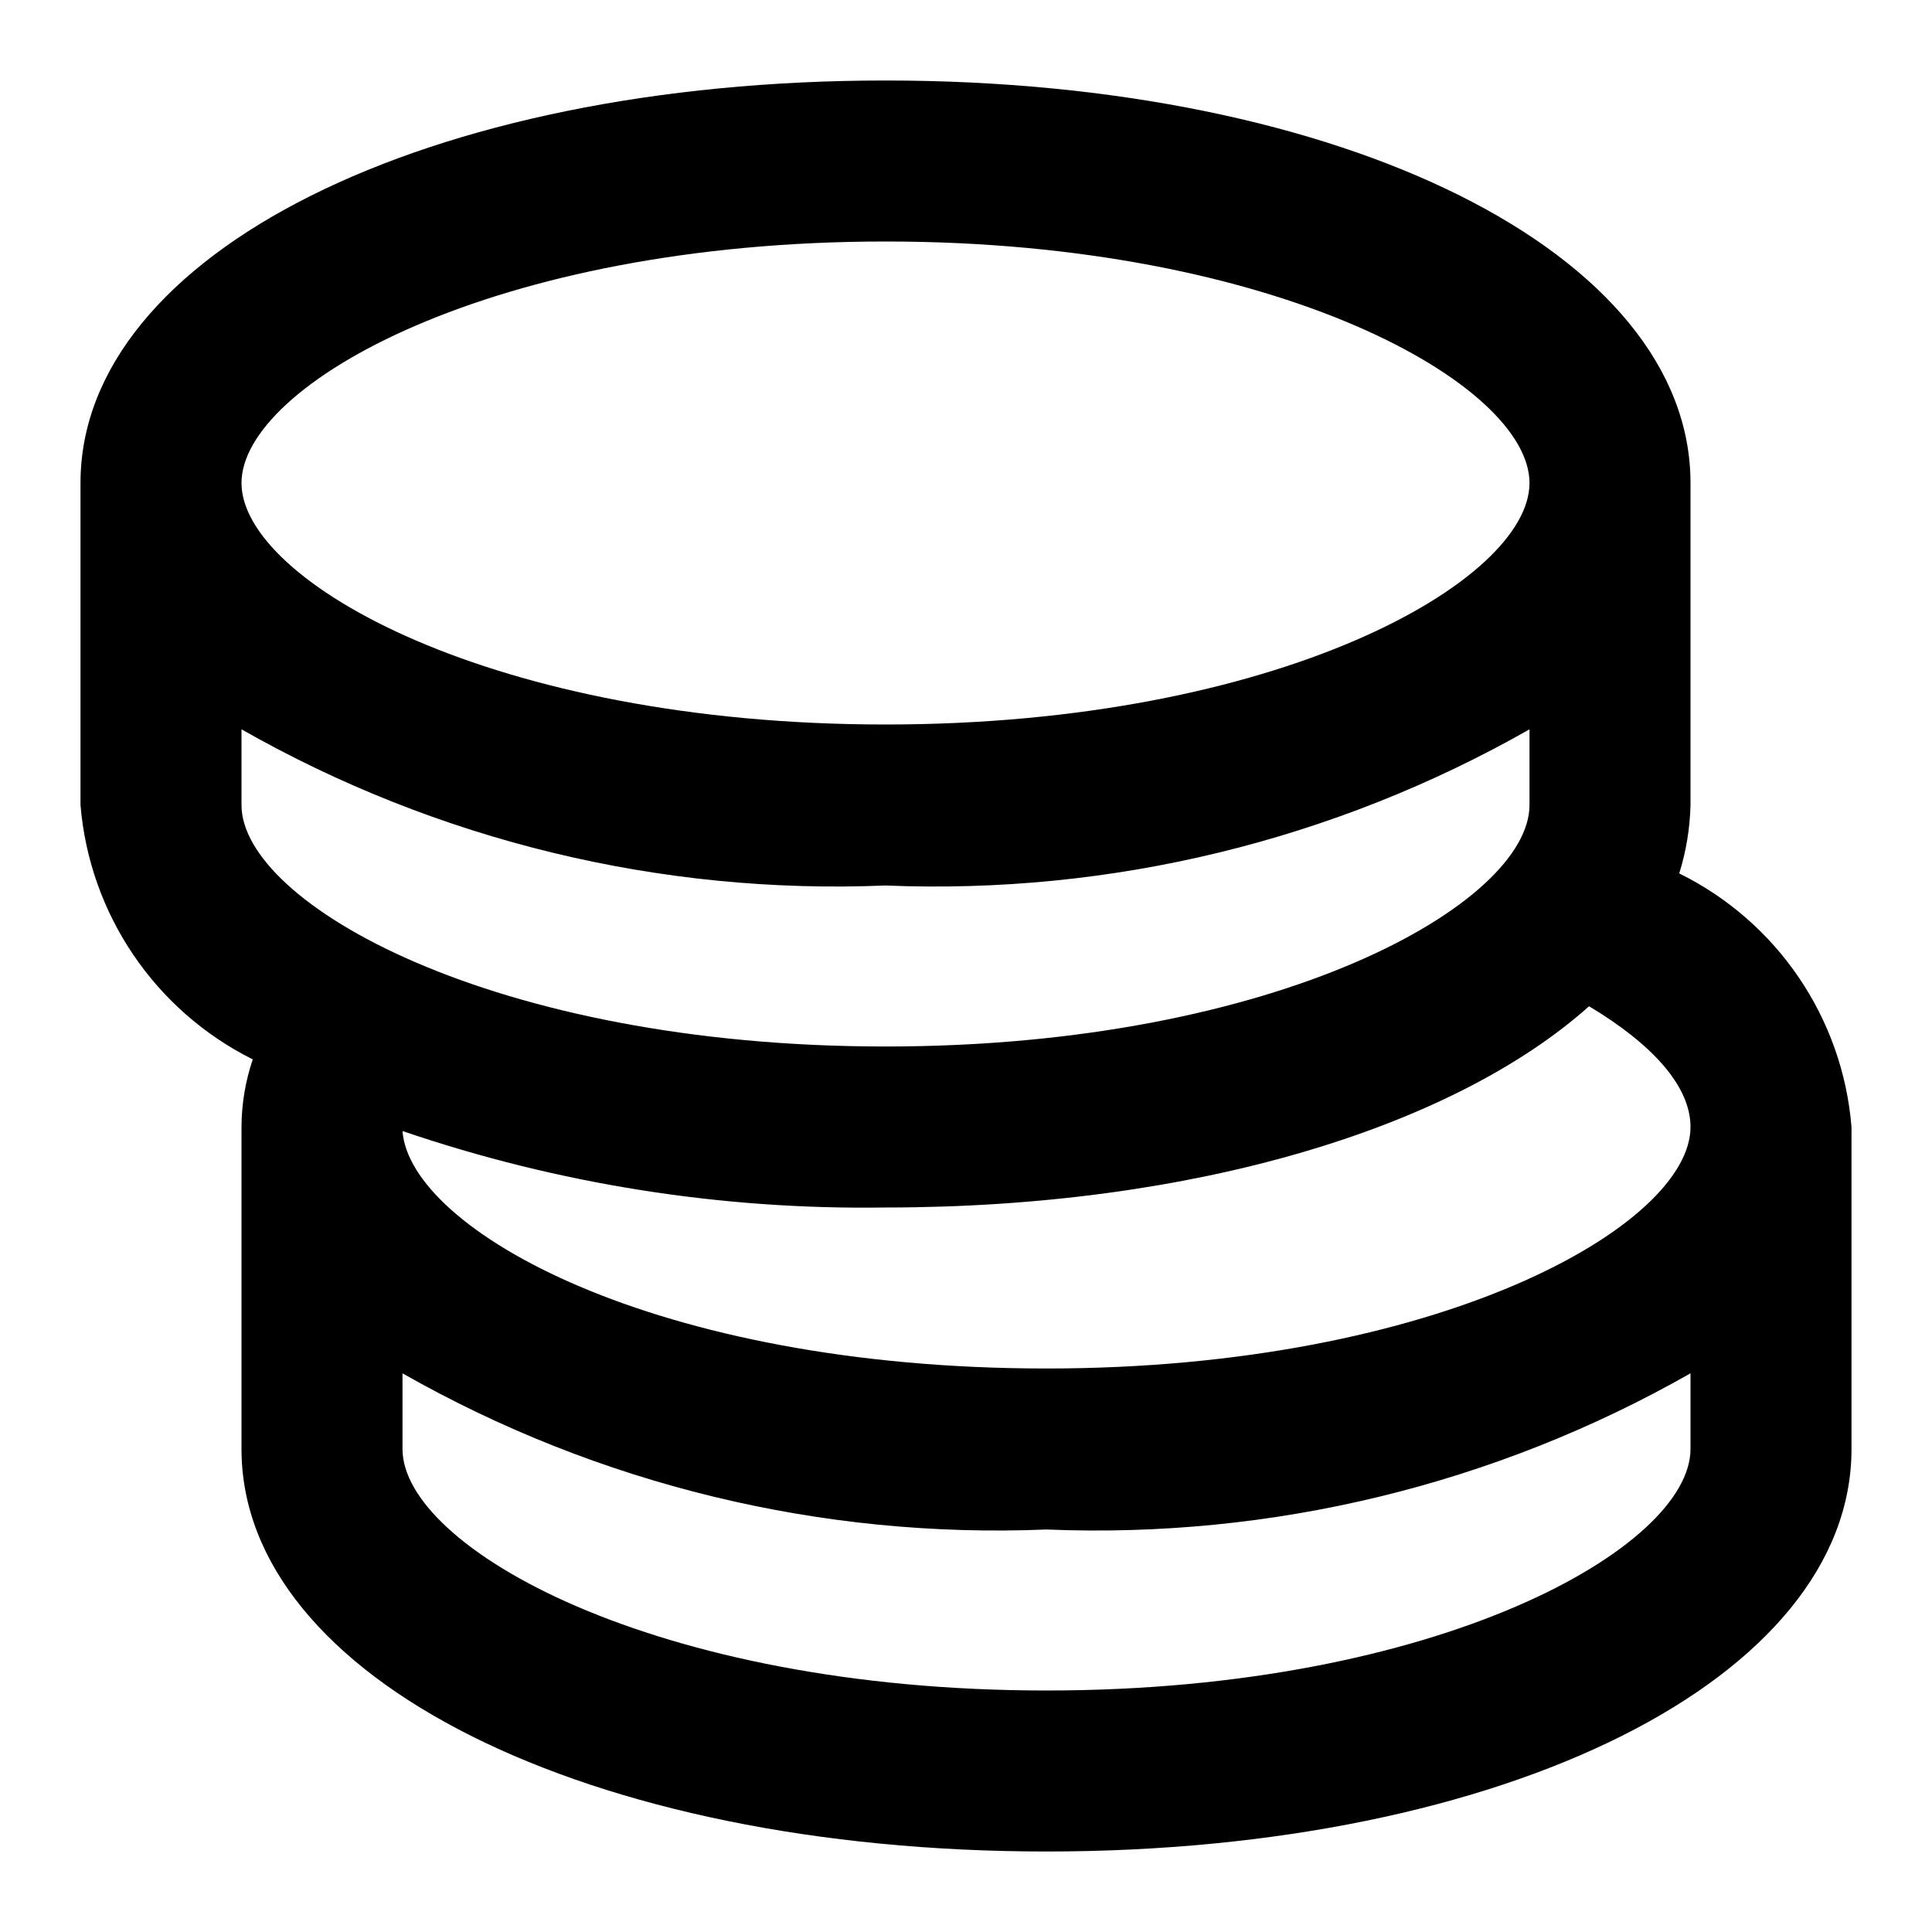
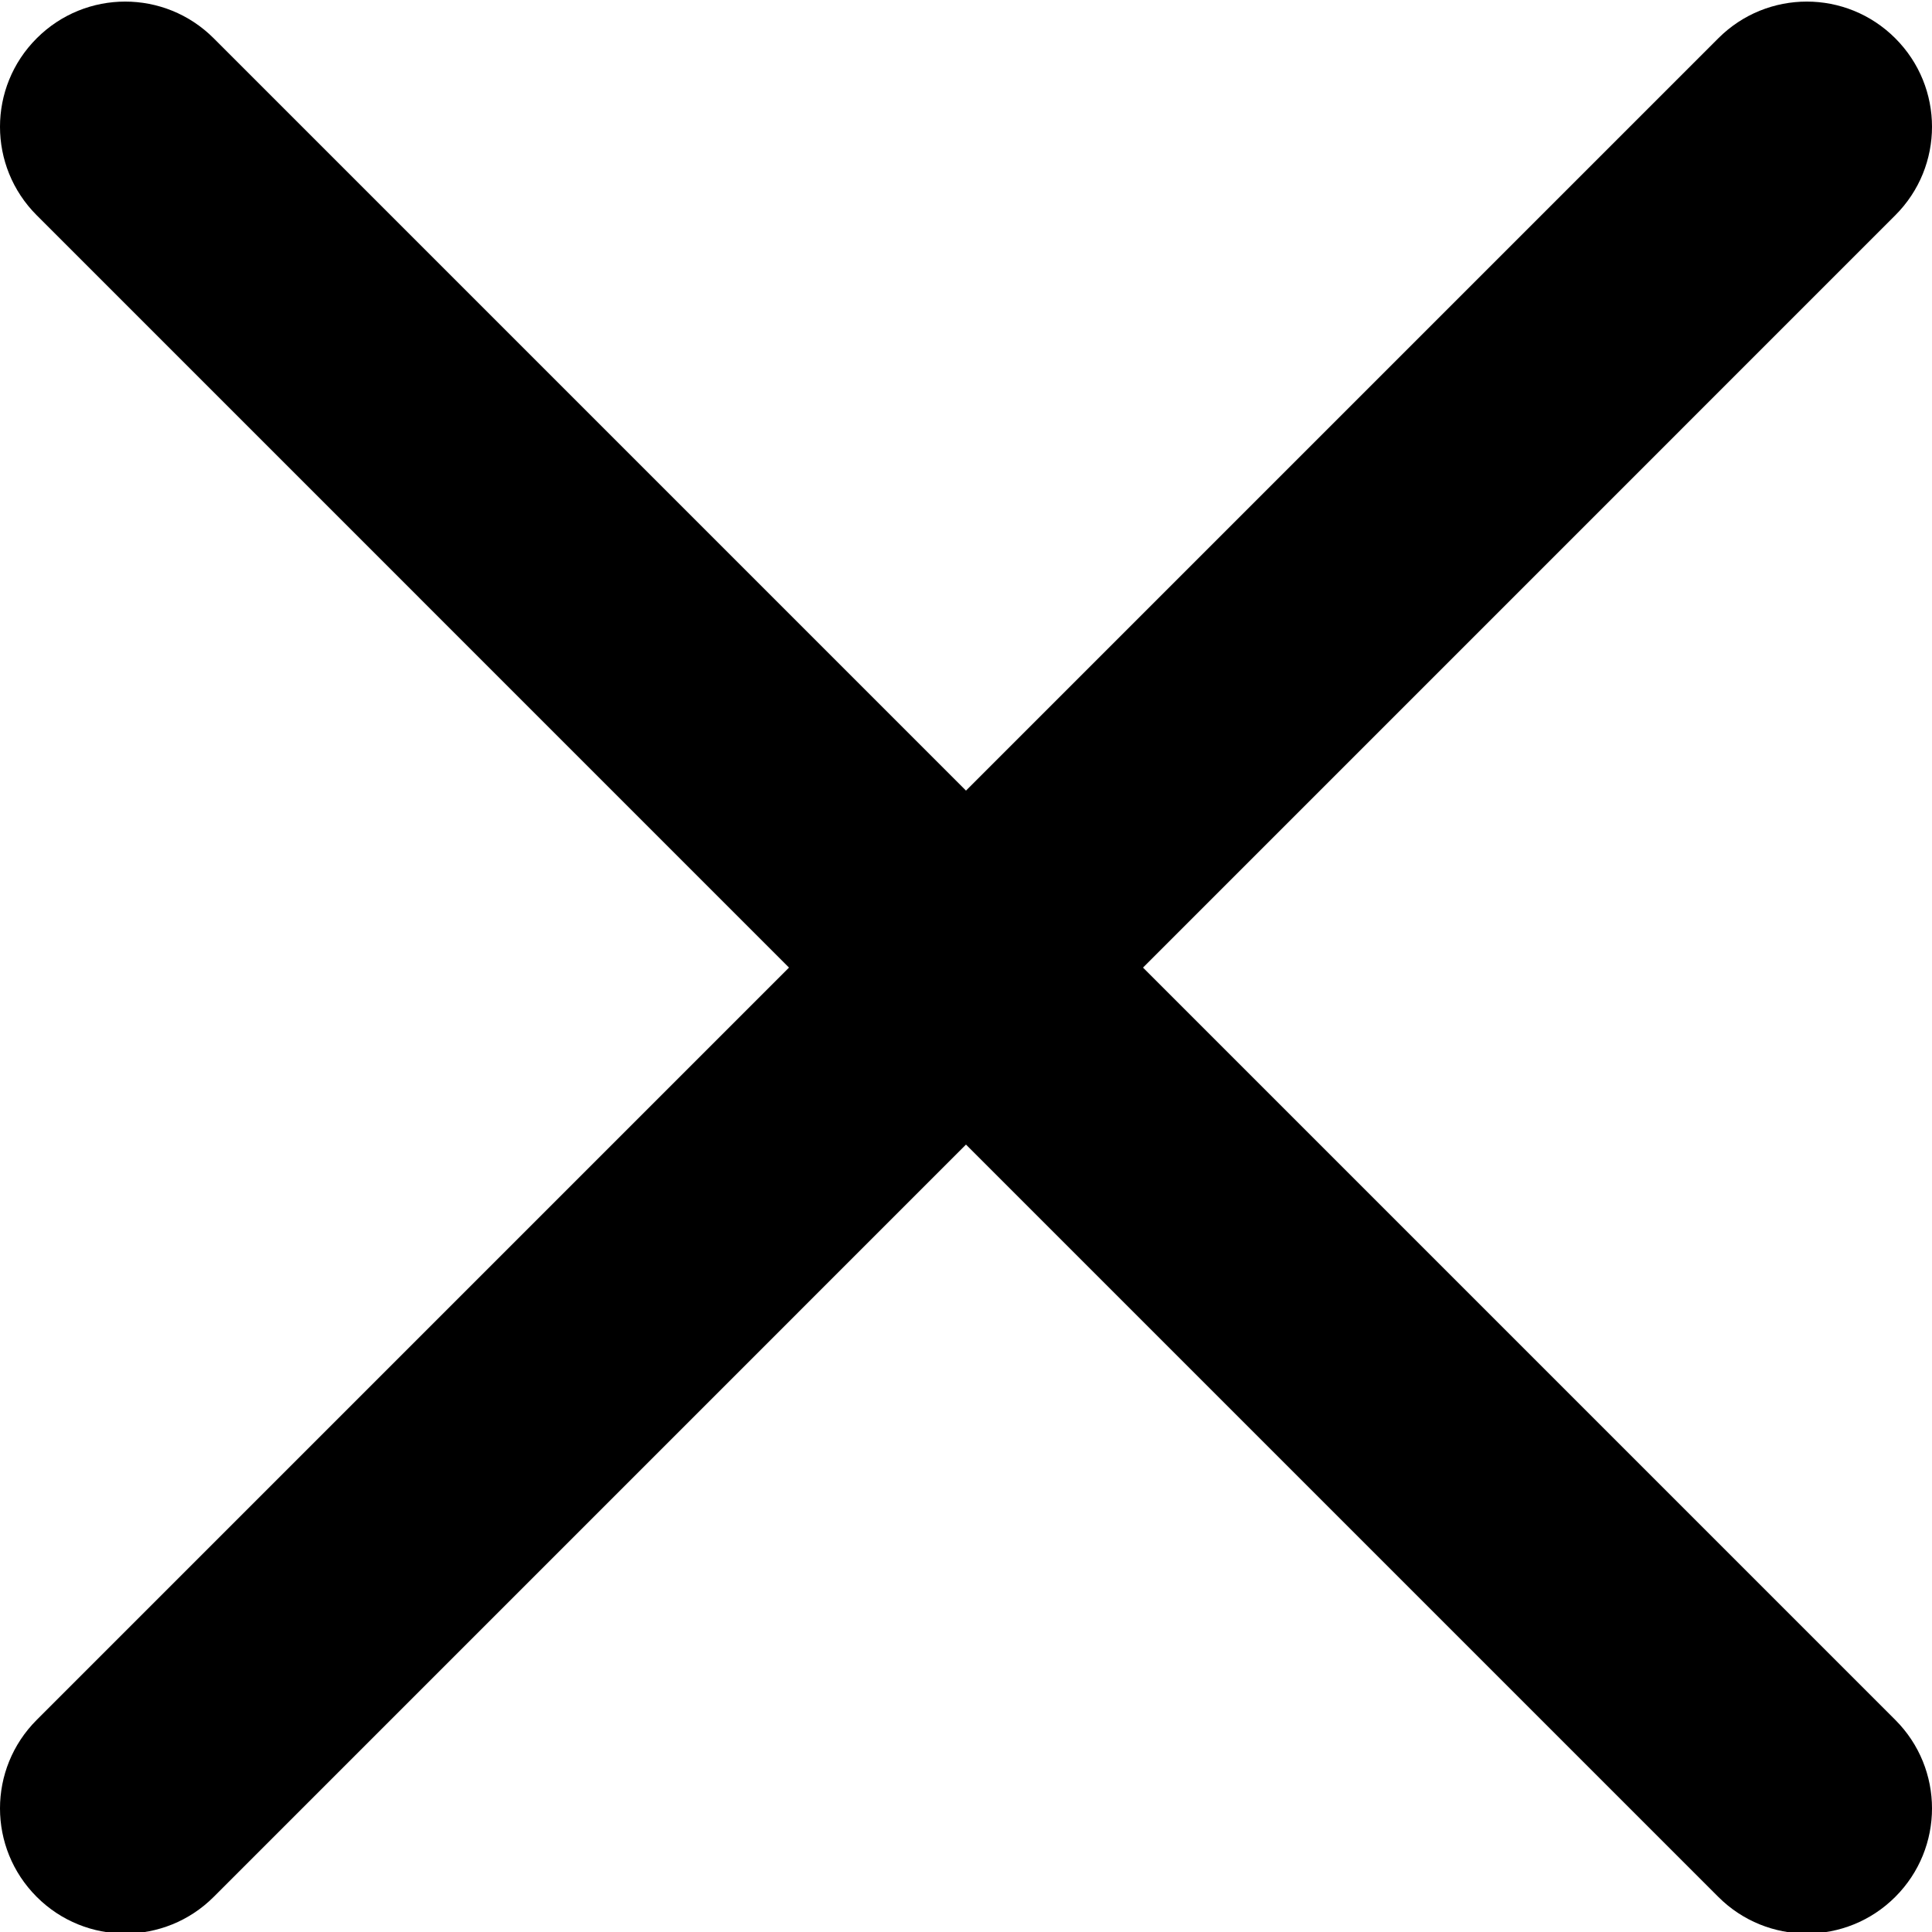
- <svg xmlns="http://www.w3.org/2000/svg" version="1.1" width="512" height="512" x="0" y="0" viewBox="0 0 24 24" style="enable-background:new 0 0 512 512" xml:space="preserve" class="">
+ <svg xmlns="http://www.w3.org/2000/svg" version="1.1" width="512" height="512" x="0" y="0" viewBox="0 0 329.269 329" style="enable-background:new 0 0 512 512" xml:space="preserve" class="">
  <g>
-     <path d="m20.86 10.85a3.09 3.09 0 0 0 .14-.85v-4c0-2.85-4.3-5-10-5s-10 2.15-10 5v4a3.89 3.89 0 0 0 2.14 3.16 2.64 2.64 0 0 0 -.14.84v4c0 2.85 4.3 5 10 5s10-2.15 10-5v-4a3.86 3.86 0 0 0 -2.14-3.15zm-9.86 4.15c3.85 0 7.06-1 8.74-2.5.8.48 1.26 1 1.26 1.5 0 1.22-3.12 3-8 3s-7.91-1.73-8-2.95a17.75 17.75 0 0 0 6 .95zm0-12c4.88 0 8 1.78 8 3s-3.12 3-8 3-8-1.78-8-3 3.12-3 8-3zm-8 6.06a14.93 14.93 0 0 0 8 1.94 14.93 14.93 0 0 0 8-1.94v.94c0 1.22-3.12 3-8 3s-8-1.78-8-3zm10 11.94c-4.88 0-8-1.78-8-3v-.94a14.93 14.93 0 0 0 8 1.94 14.93 14.93 0 0 0 8-1.94v.94c0 1.22-3.12 3-8 3z" fill="#000000" data-original="#000000" class="" />
+     <path d="m194.801 164.77 128.211-128.215c8.344-8.34 8.344-21.824 0-30.164-8.34-8.34-21.824-8.34-30.164 0l-128.215 128.215-128.211-128.215c-8.344-8.34-21.824-8.34-30.164 0-8.344 8.34-8.344 21.824 0 30.164l128.211 128.215-128.211 128.215c-8.344 8.34-8.344 21.824 0 30.164 4.156 4.16 9.621 6.25 15.082 6.25 5.461 0 10.922-2.09 15.082-6.25l128.211-128.215 128.215 128.215c4.16 4.16 9.621 6.25 15.082 6.25 5.461 0 10.922-2.09 15.082-6.25 8.344-8.34 8.344-21.824 0-30.164zm0 0" fill="#000000" data-original="#000000" class="" />
  </g>
</svg>
